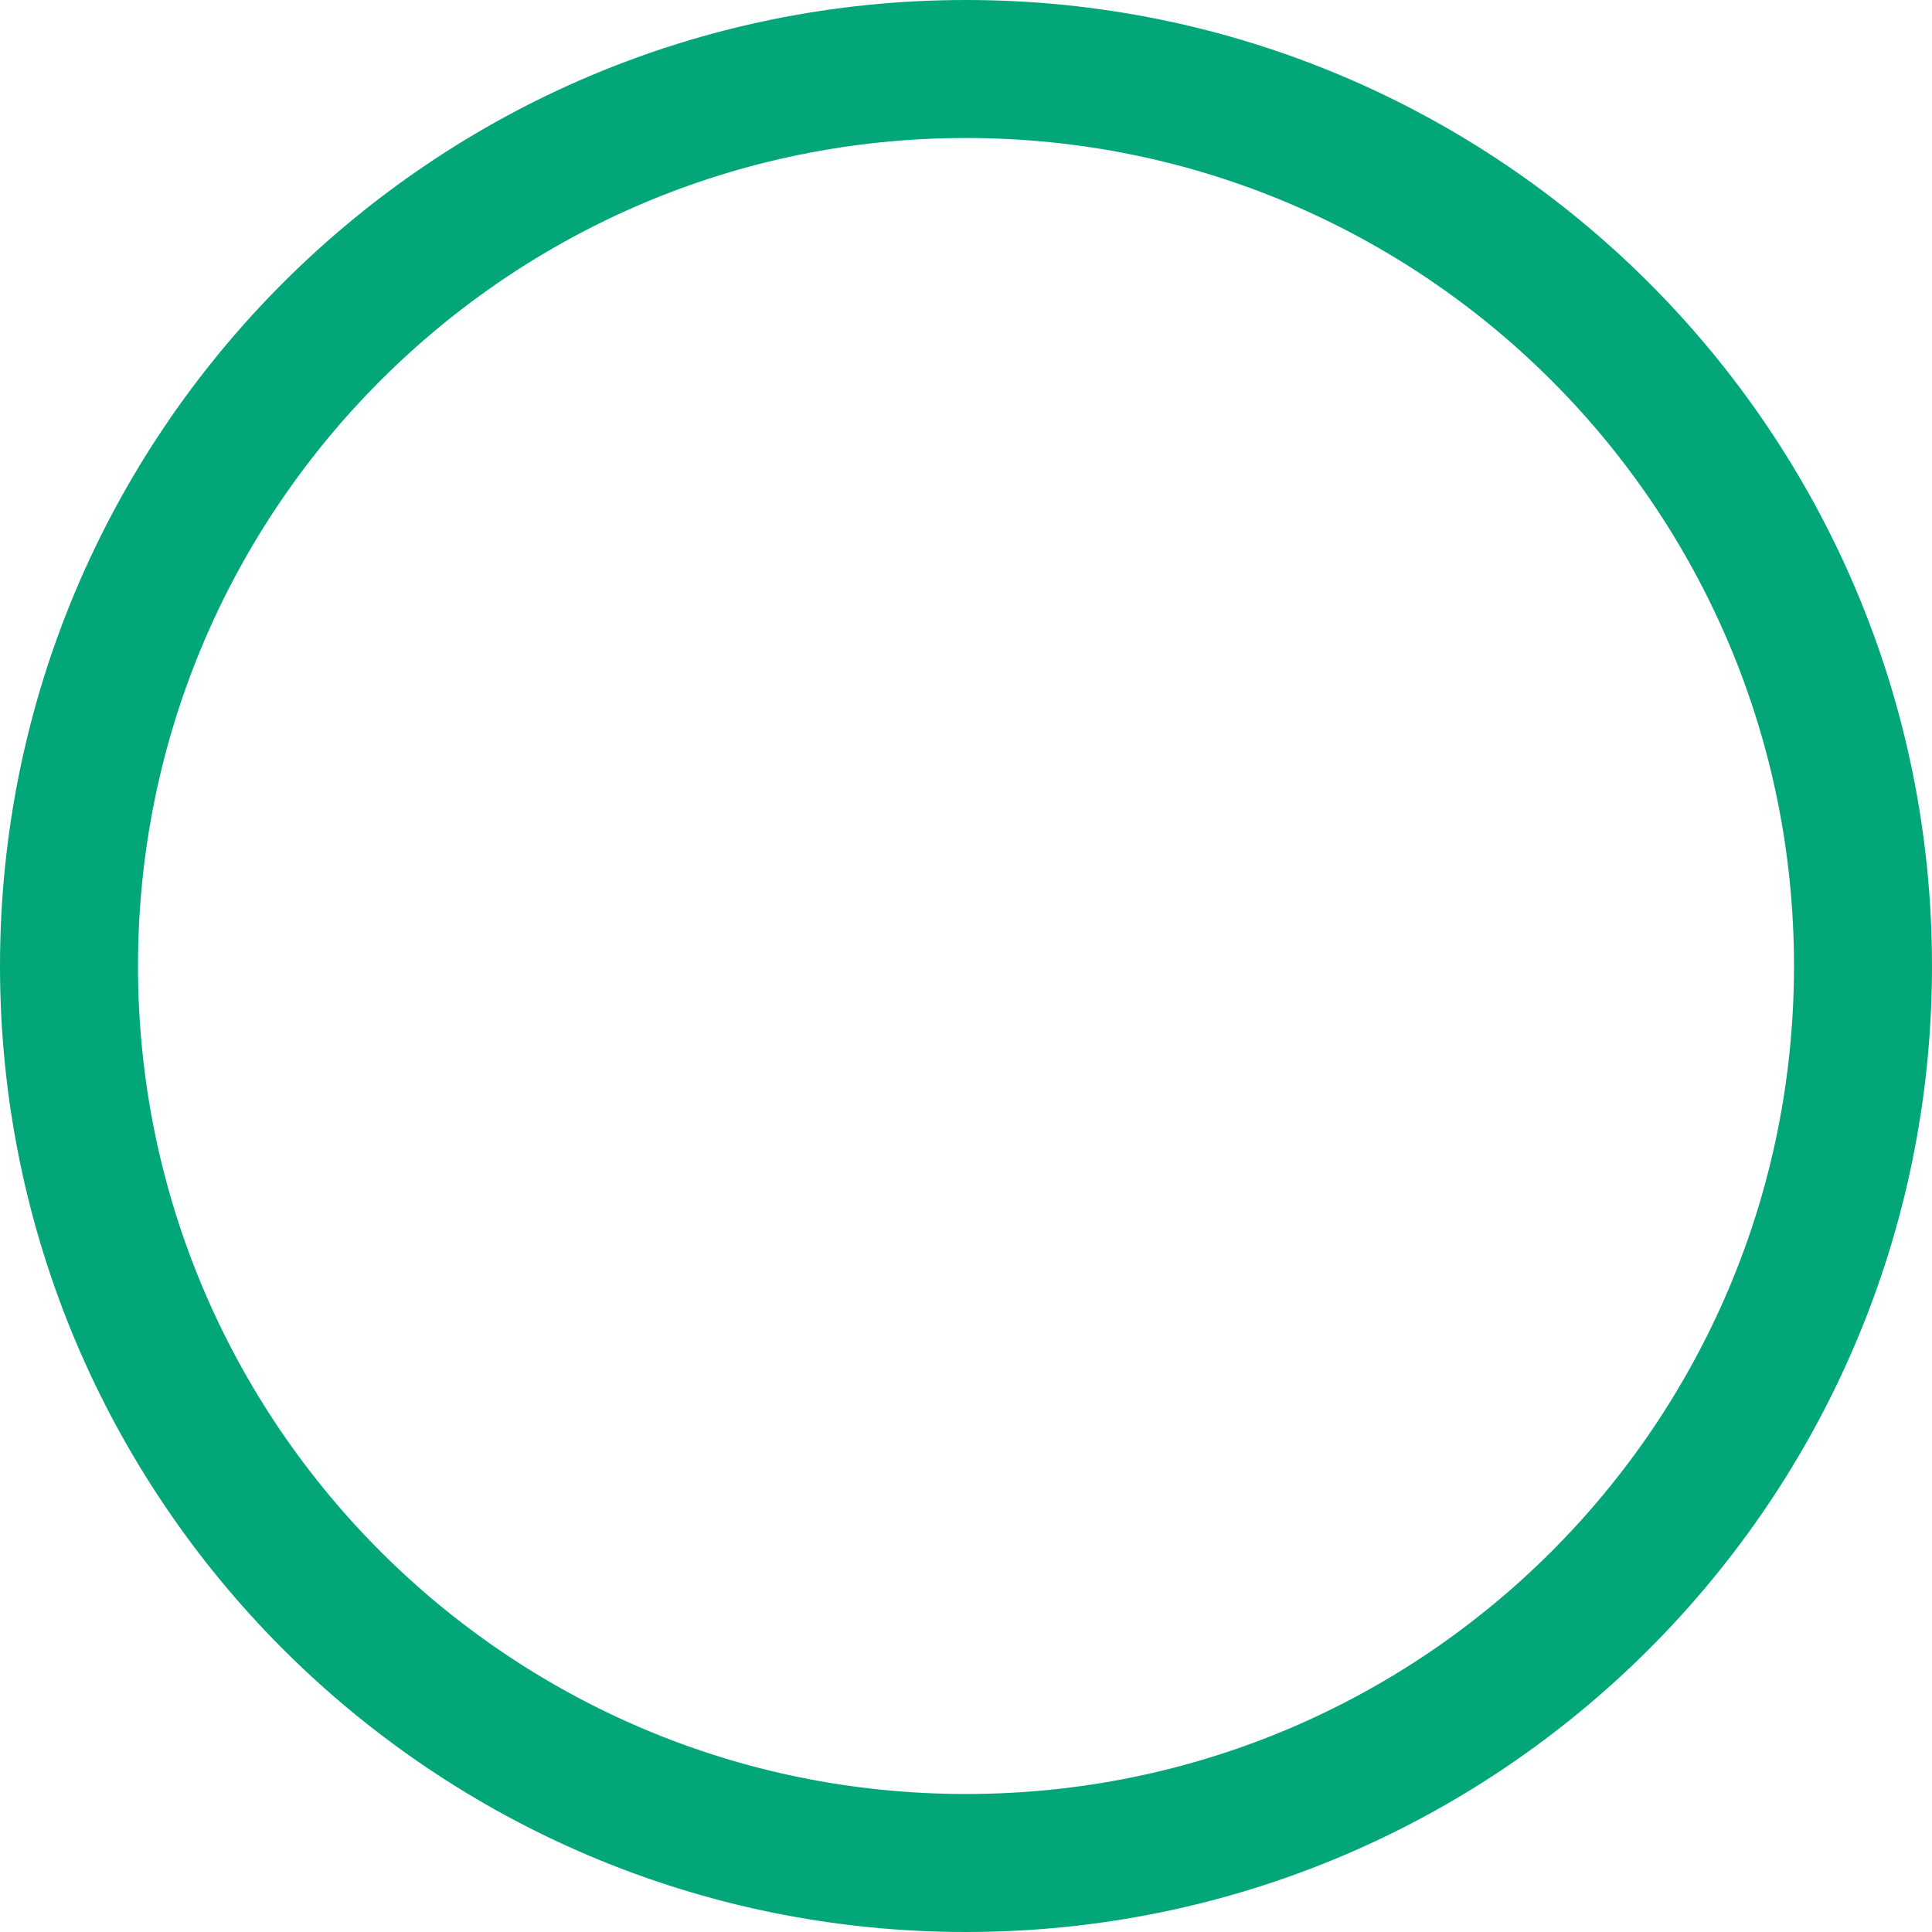
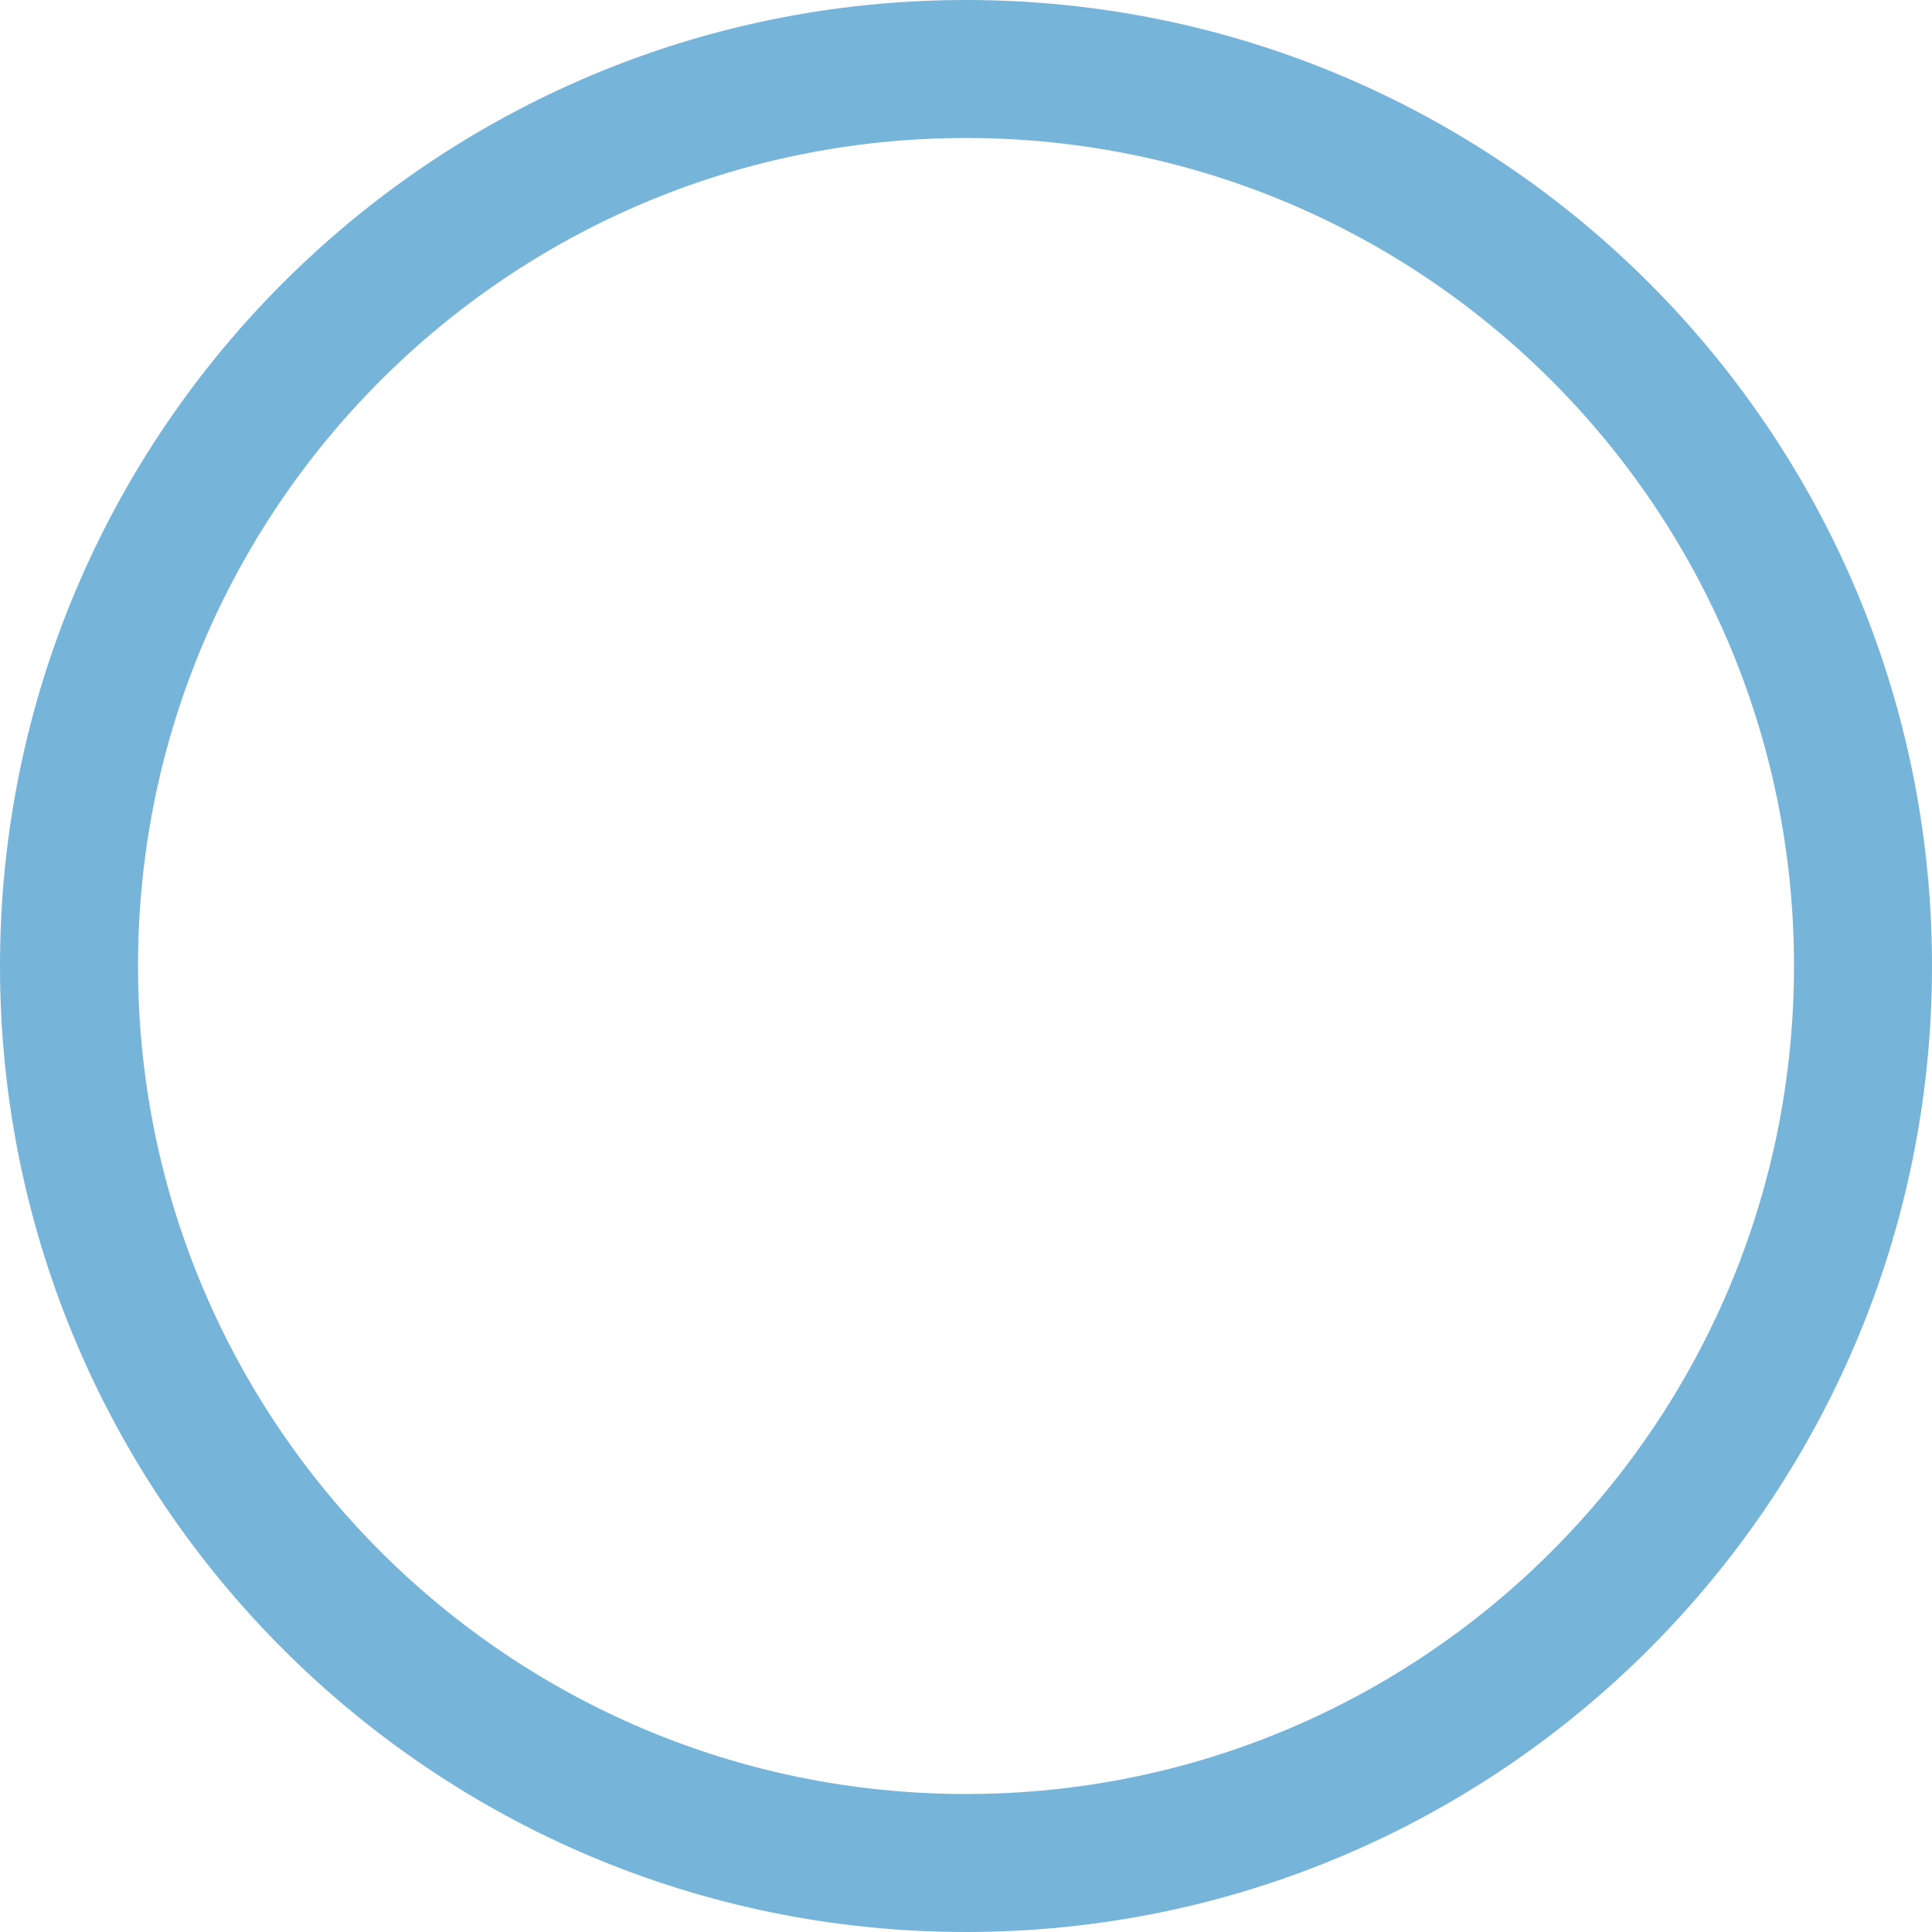
<svg xmlns="http://www.w3.org/2000/svg" version="1.1" id="Layer_1" x="0px" y="0px" width="14px" height="14px" viewBox="0 0 14 14" style="enable-background:new 0 0 14 14;" xml:space="preserve">
-   <path style="fill:none;stroke:#03A678;stroke-miterlimit:10;" d="M7,0.5c3.59,0,6.5,2.91,6.5,6.5s-2.91,6.5-6.5,6.5  c-3.59,0-6.5-2.91-6.5-6.5C0.5,3.41,3.41,0.5,7,0.5z" />
+   <path style="fill:none;stroke:rgb(119, 180, 218);stroke-miterlimit:10;" d="M7,0.5c3.59,0,6.5,2.91,6.5,6.5s-2.91,6.5-6.5,6.5  c-3.59,0-6.5-2.91-6.5-6.5C0.5,3.41,3.41,0.5,7,0.5z" />
</svg>
